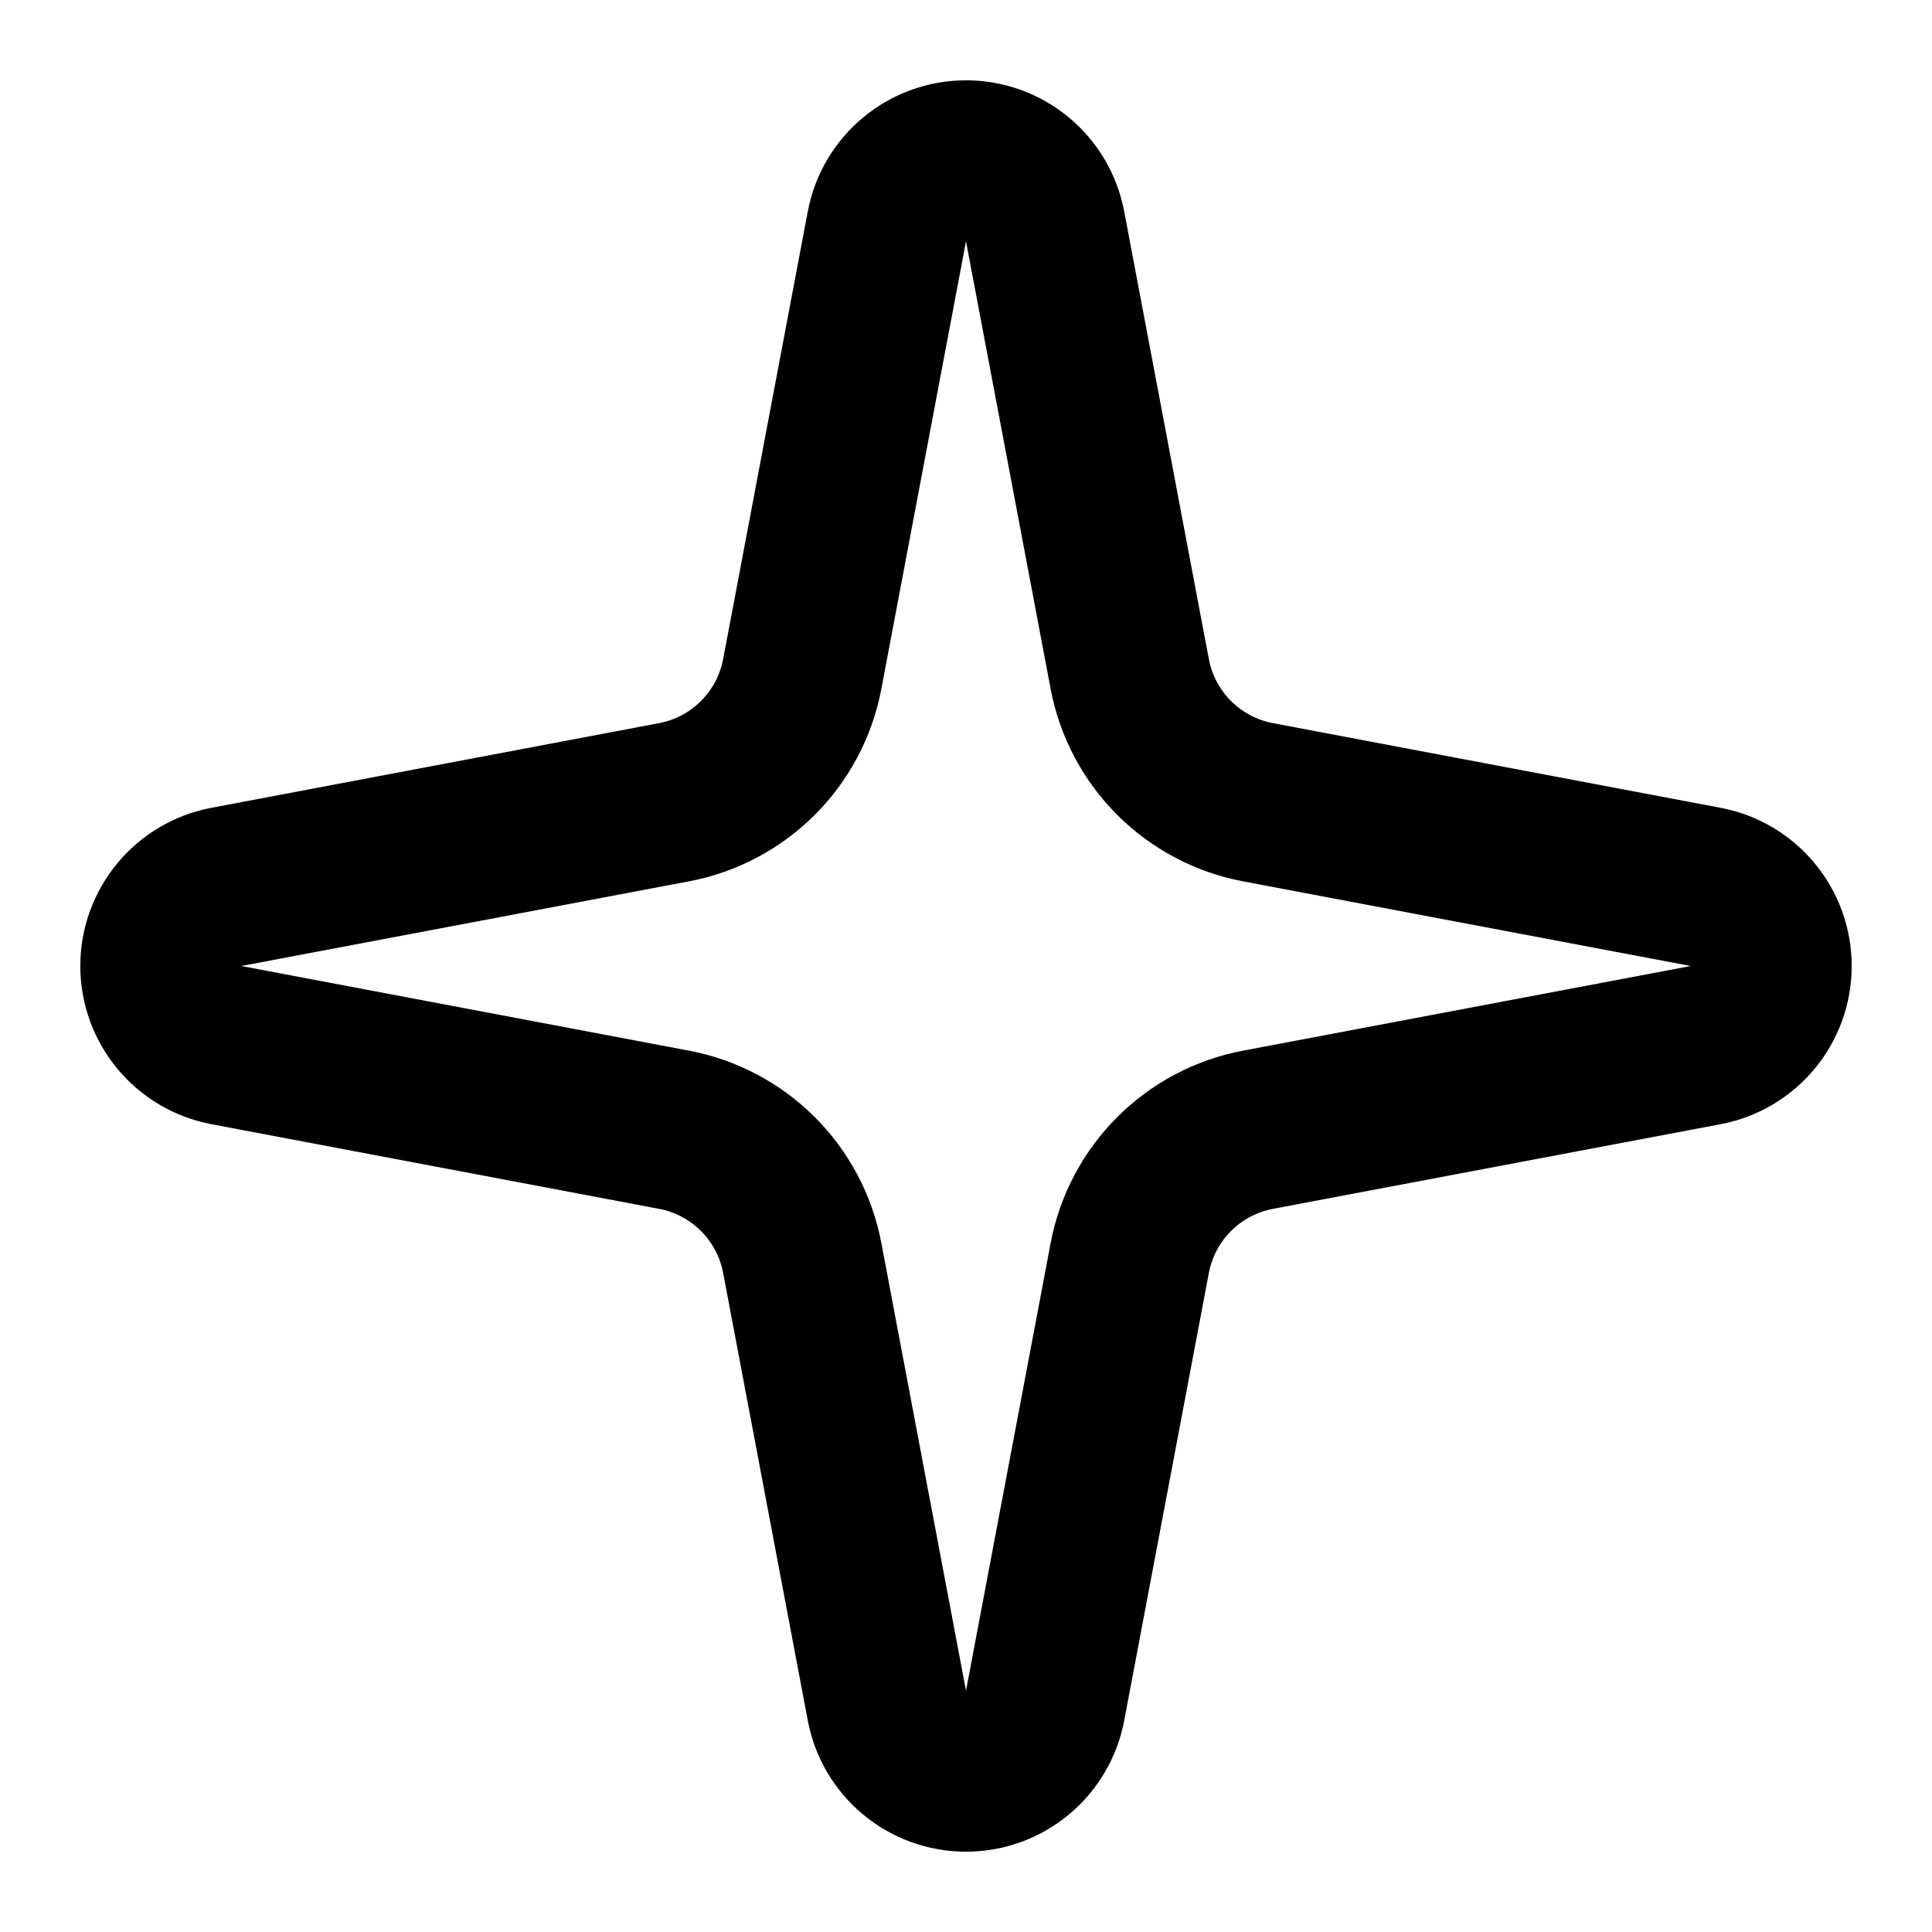
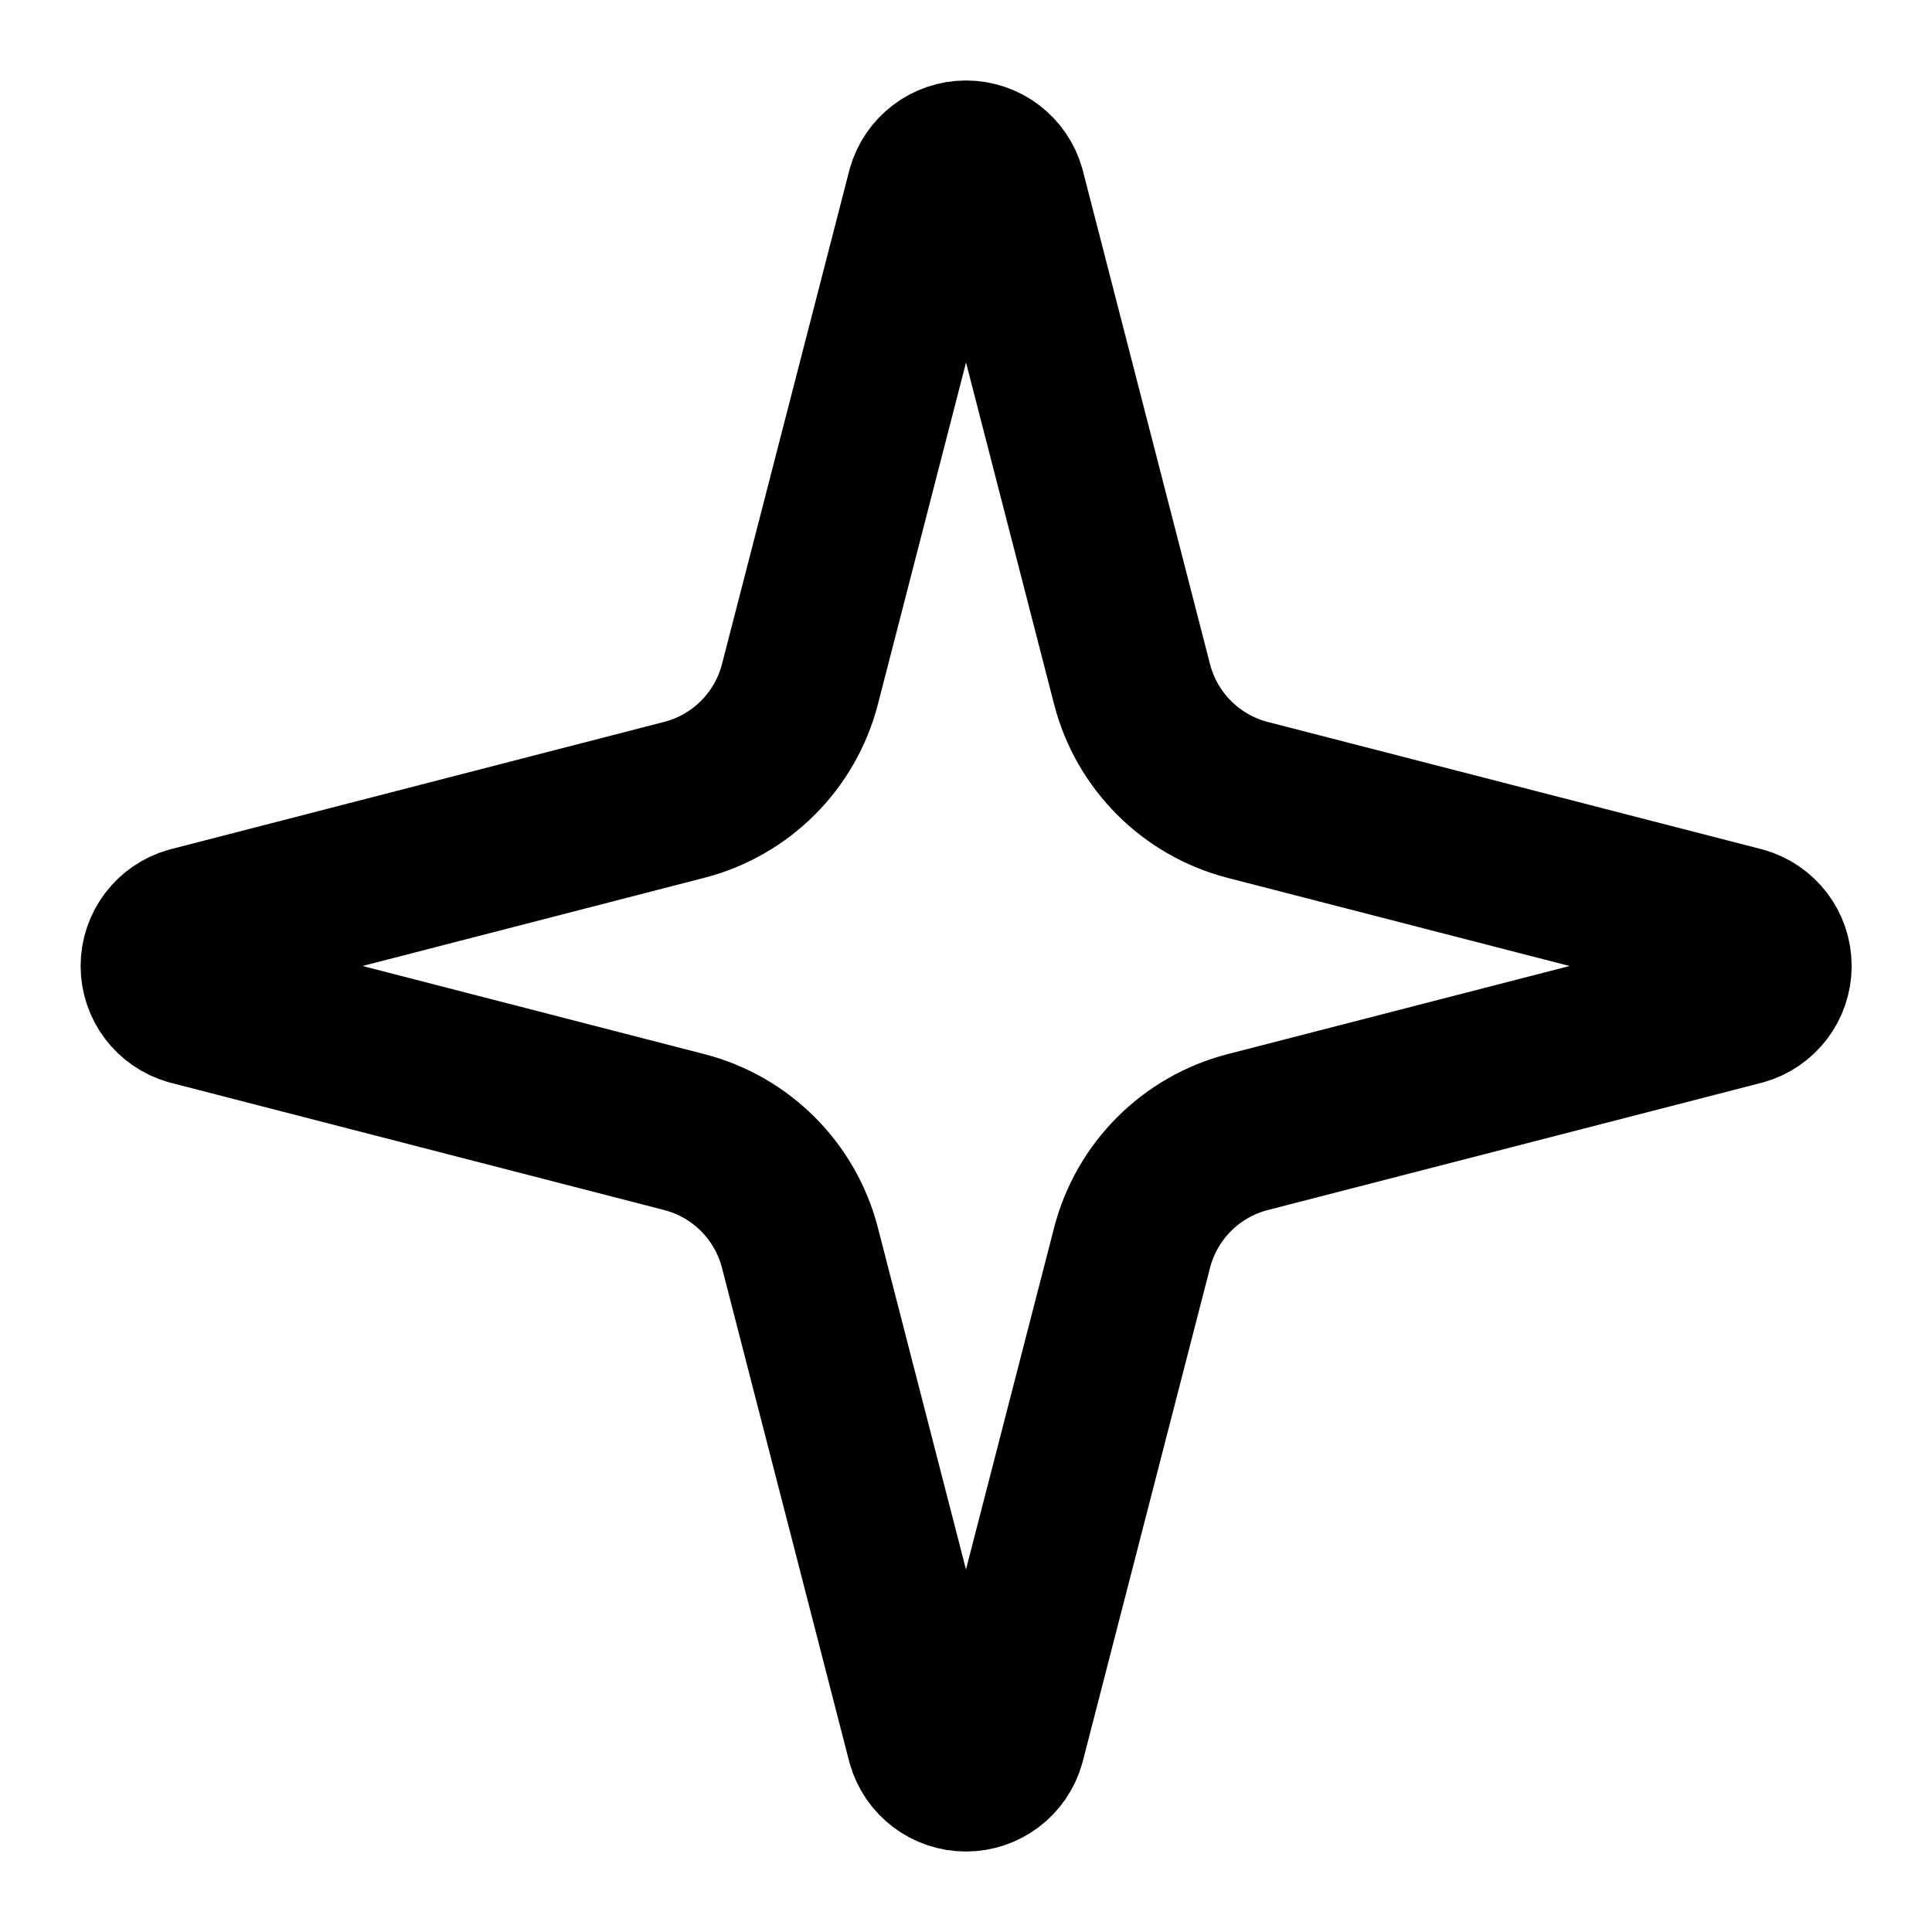
- <svg xmlns="http://www.w3.org/2000/svg" class="lucide lucide-sparkle" width="24" height="24" viewBox="0 0 24 24" fill="none" stroke="currentColor" stroke-width="2" stroke-linecap="round" stroke-linejoin="round">
-   <path d="M11.017 2.814a1 1 0 0 1 1.966 0l1.051 5.558a2 2 0 0 0 1.594 1.594l5.558 1.051a1 1 0 0 1 0 1.966l-5.558 1.051a2 2 0 0 0-1.594 1.594l-1.051 5.558a1 1 0 0 1-1.966 0l-1.051-5.558a2 2 0 0 0-1.594-1.594l-5.558-1.051a1 1 0 0 1 0-1.966l5.558-1.051a2 2 0 0 0 1.594-1.594z" />
+ <svg xmlns="http://www.w3.org/2000/svg" width="24" height="24" viewBox="0 0 24 24" fill="none" stroke="currentColor" stroke-width="2" stroke-linecap="round" stroke-linejoin="round">
+   <path d="M9.937 15.5A2 2 0 0 0 8.5 14.063l-6.135-1.582a.5.5 0 0 1 0-.962L8.5 9.936A2 2 0 0 0 9.937 8.5l1.582-6.135a.5.5 0 0 1 .963 0L14.063 8.5A2 2 0 0 0 15.5 9.937l6.135 1.581a.5.5 0 0 1 0 .964L15.5 14.063a2 2 0 0 0-1.437 1.437l-1.582 6.135a.5.5 0 0 1-.963 0z" />
</svg>
